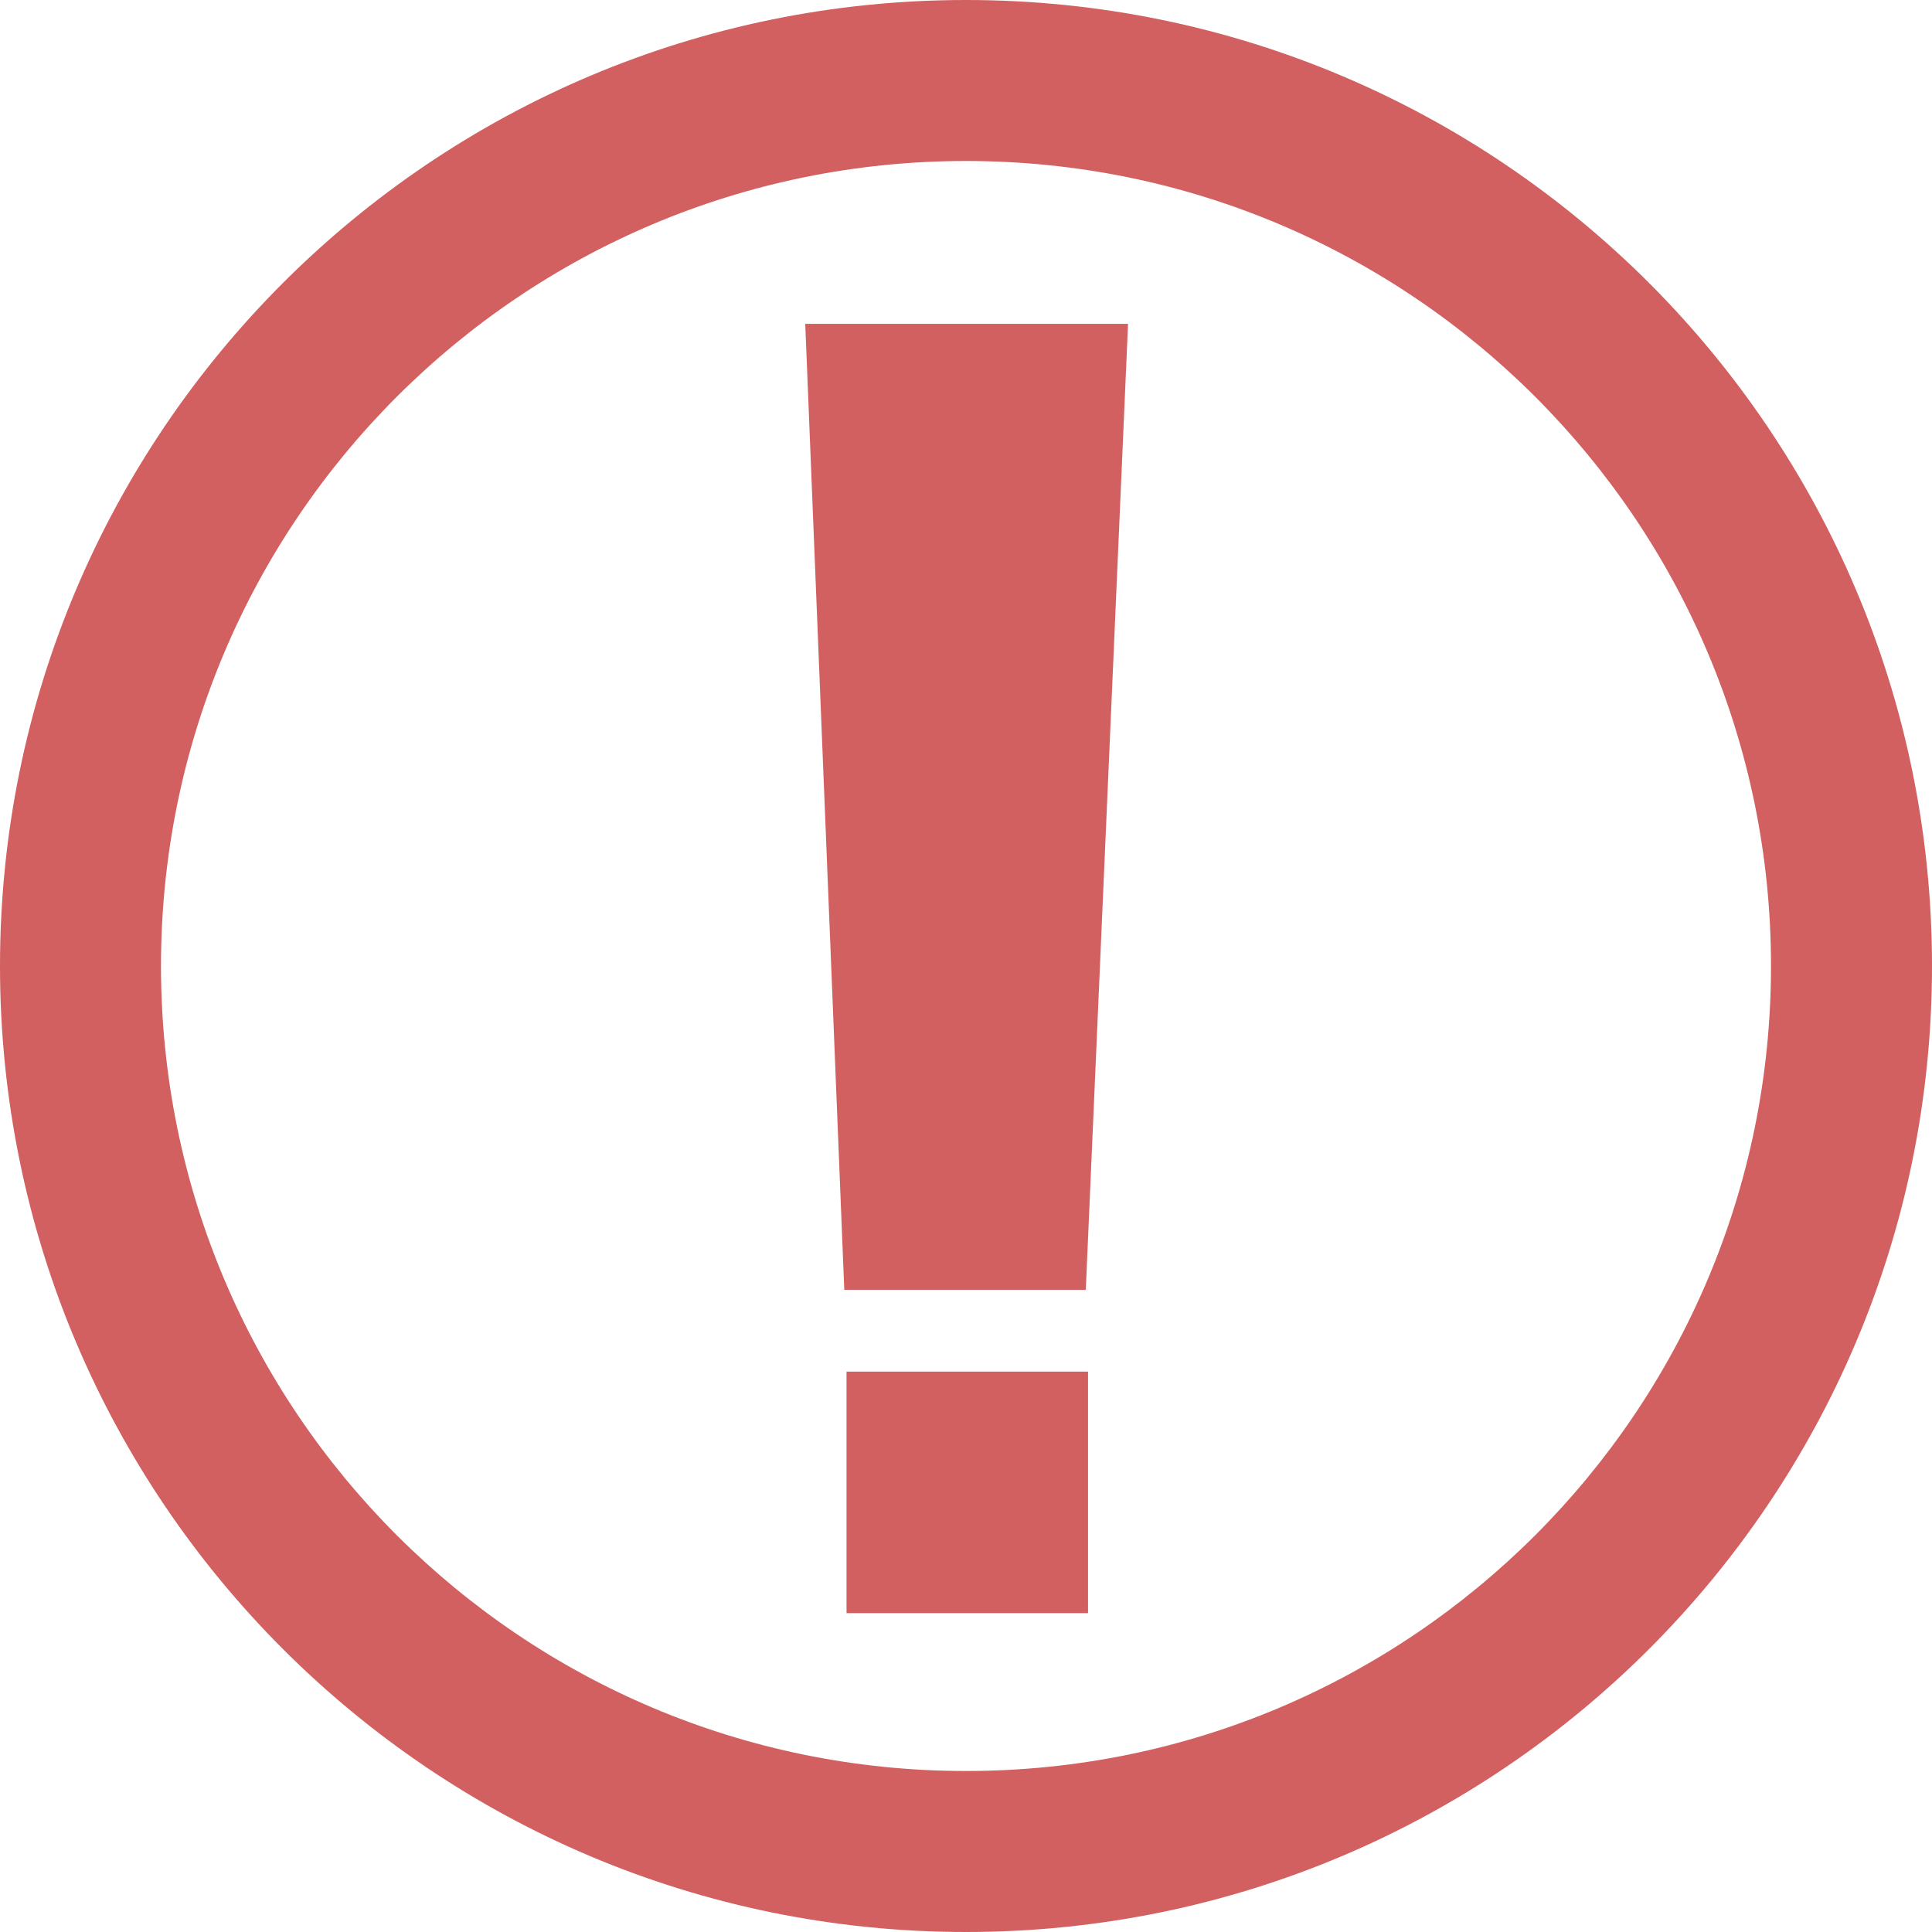
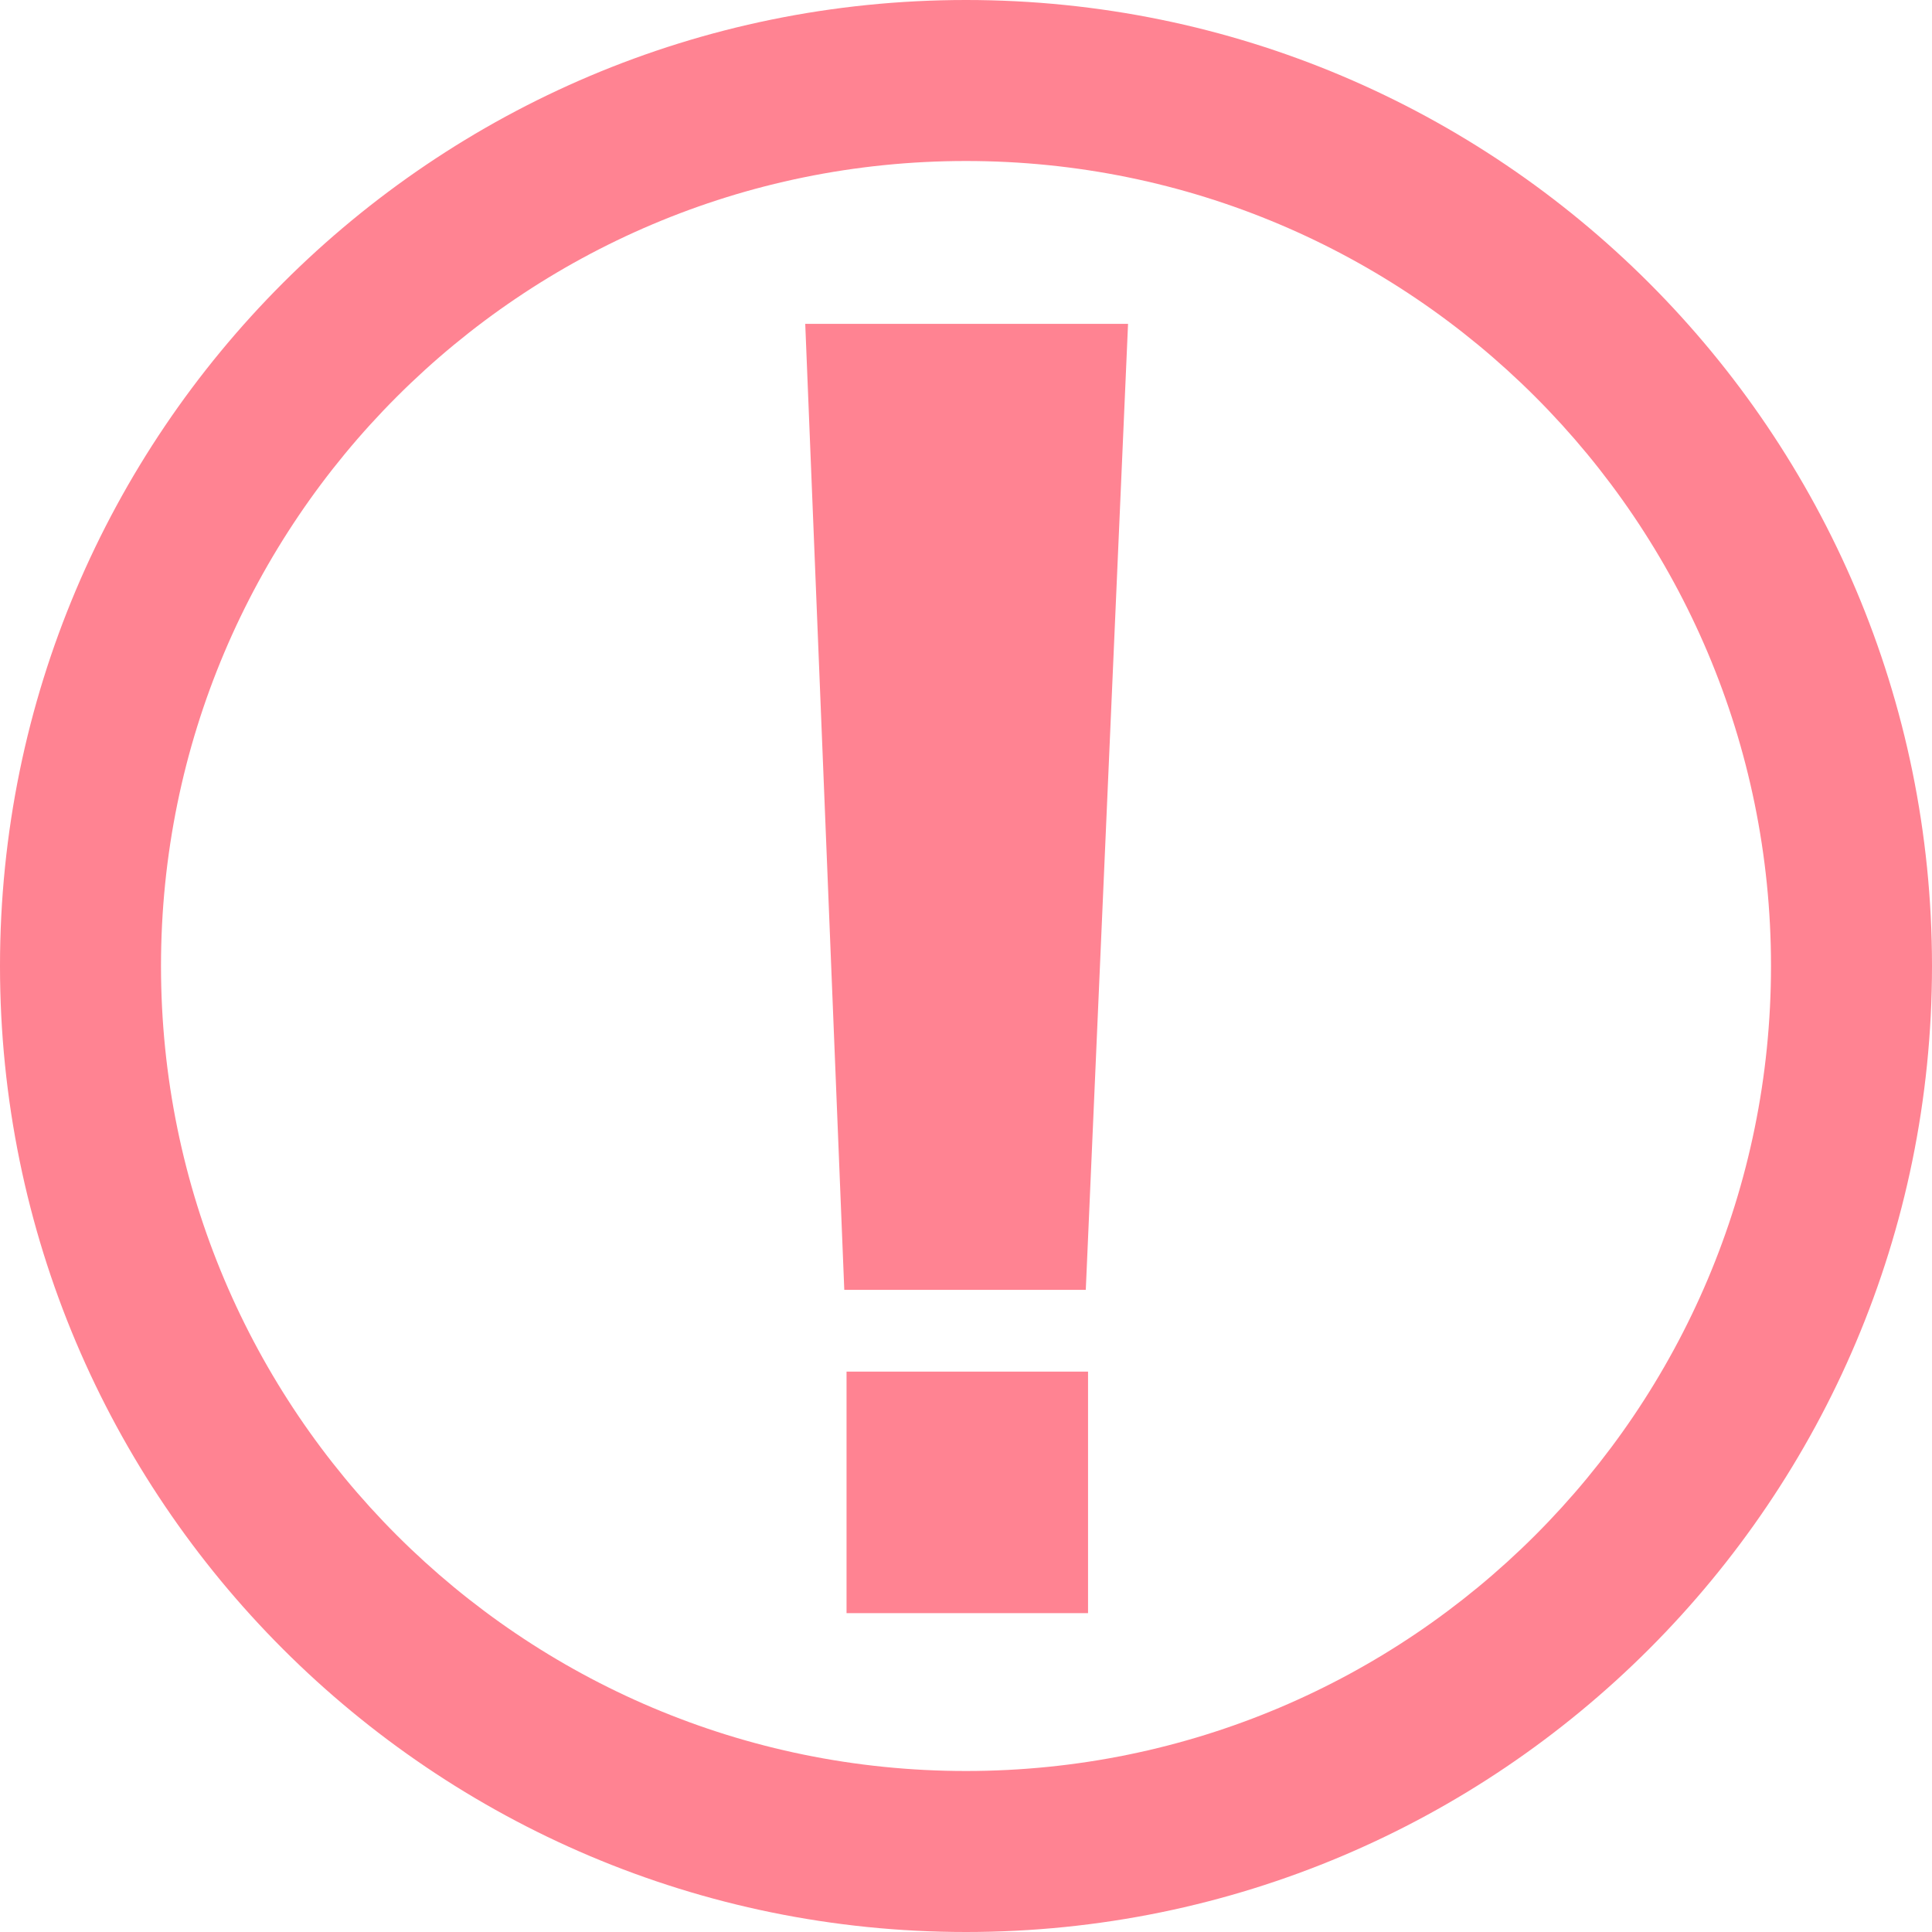
<svg xmlns="http://www.w3.org/2000/svg" width="24px" height="24px" viewBox="0 0 24 24" version="1.1">
  <g id="Page" stroke="none" stroke-width="1" fill="none" fill-rule="evenodd">
-     <g id="Errors" transform="translate(-185, -270)" fill="#d36060">
+     <g id="Errors" transform="translate(-185, -270)" fill="#ff8392">
      <path d="M197,294 C190.373,294 185,288.627 185,282 C185,275.373 190.373,270 197,270 C203.627,270 209,275.373 209,282 C209,288.627 203.627,294 197,294 Z M197,292 C202.523,292 207,287.523 207,282 C207,276.477 202.523,272 197,272 C191.477,272 187,276.477 187,282 C187,287.523 191.477,292 197,292 Z M195.003,274.023 L199.013,274.023 L198.488,286.023 L195.488,286.023 L195.003,274.023 Z M195.516,287.039 L198.516,287.039 L198.516,290.039 L195.516,290.039 L195.516,287.039 Z" id="Error-2" />
    </g>
  </g>
</svg>
